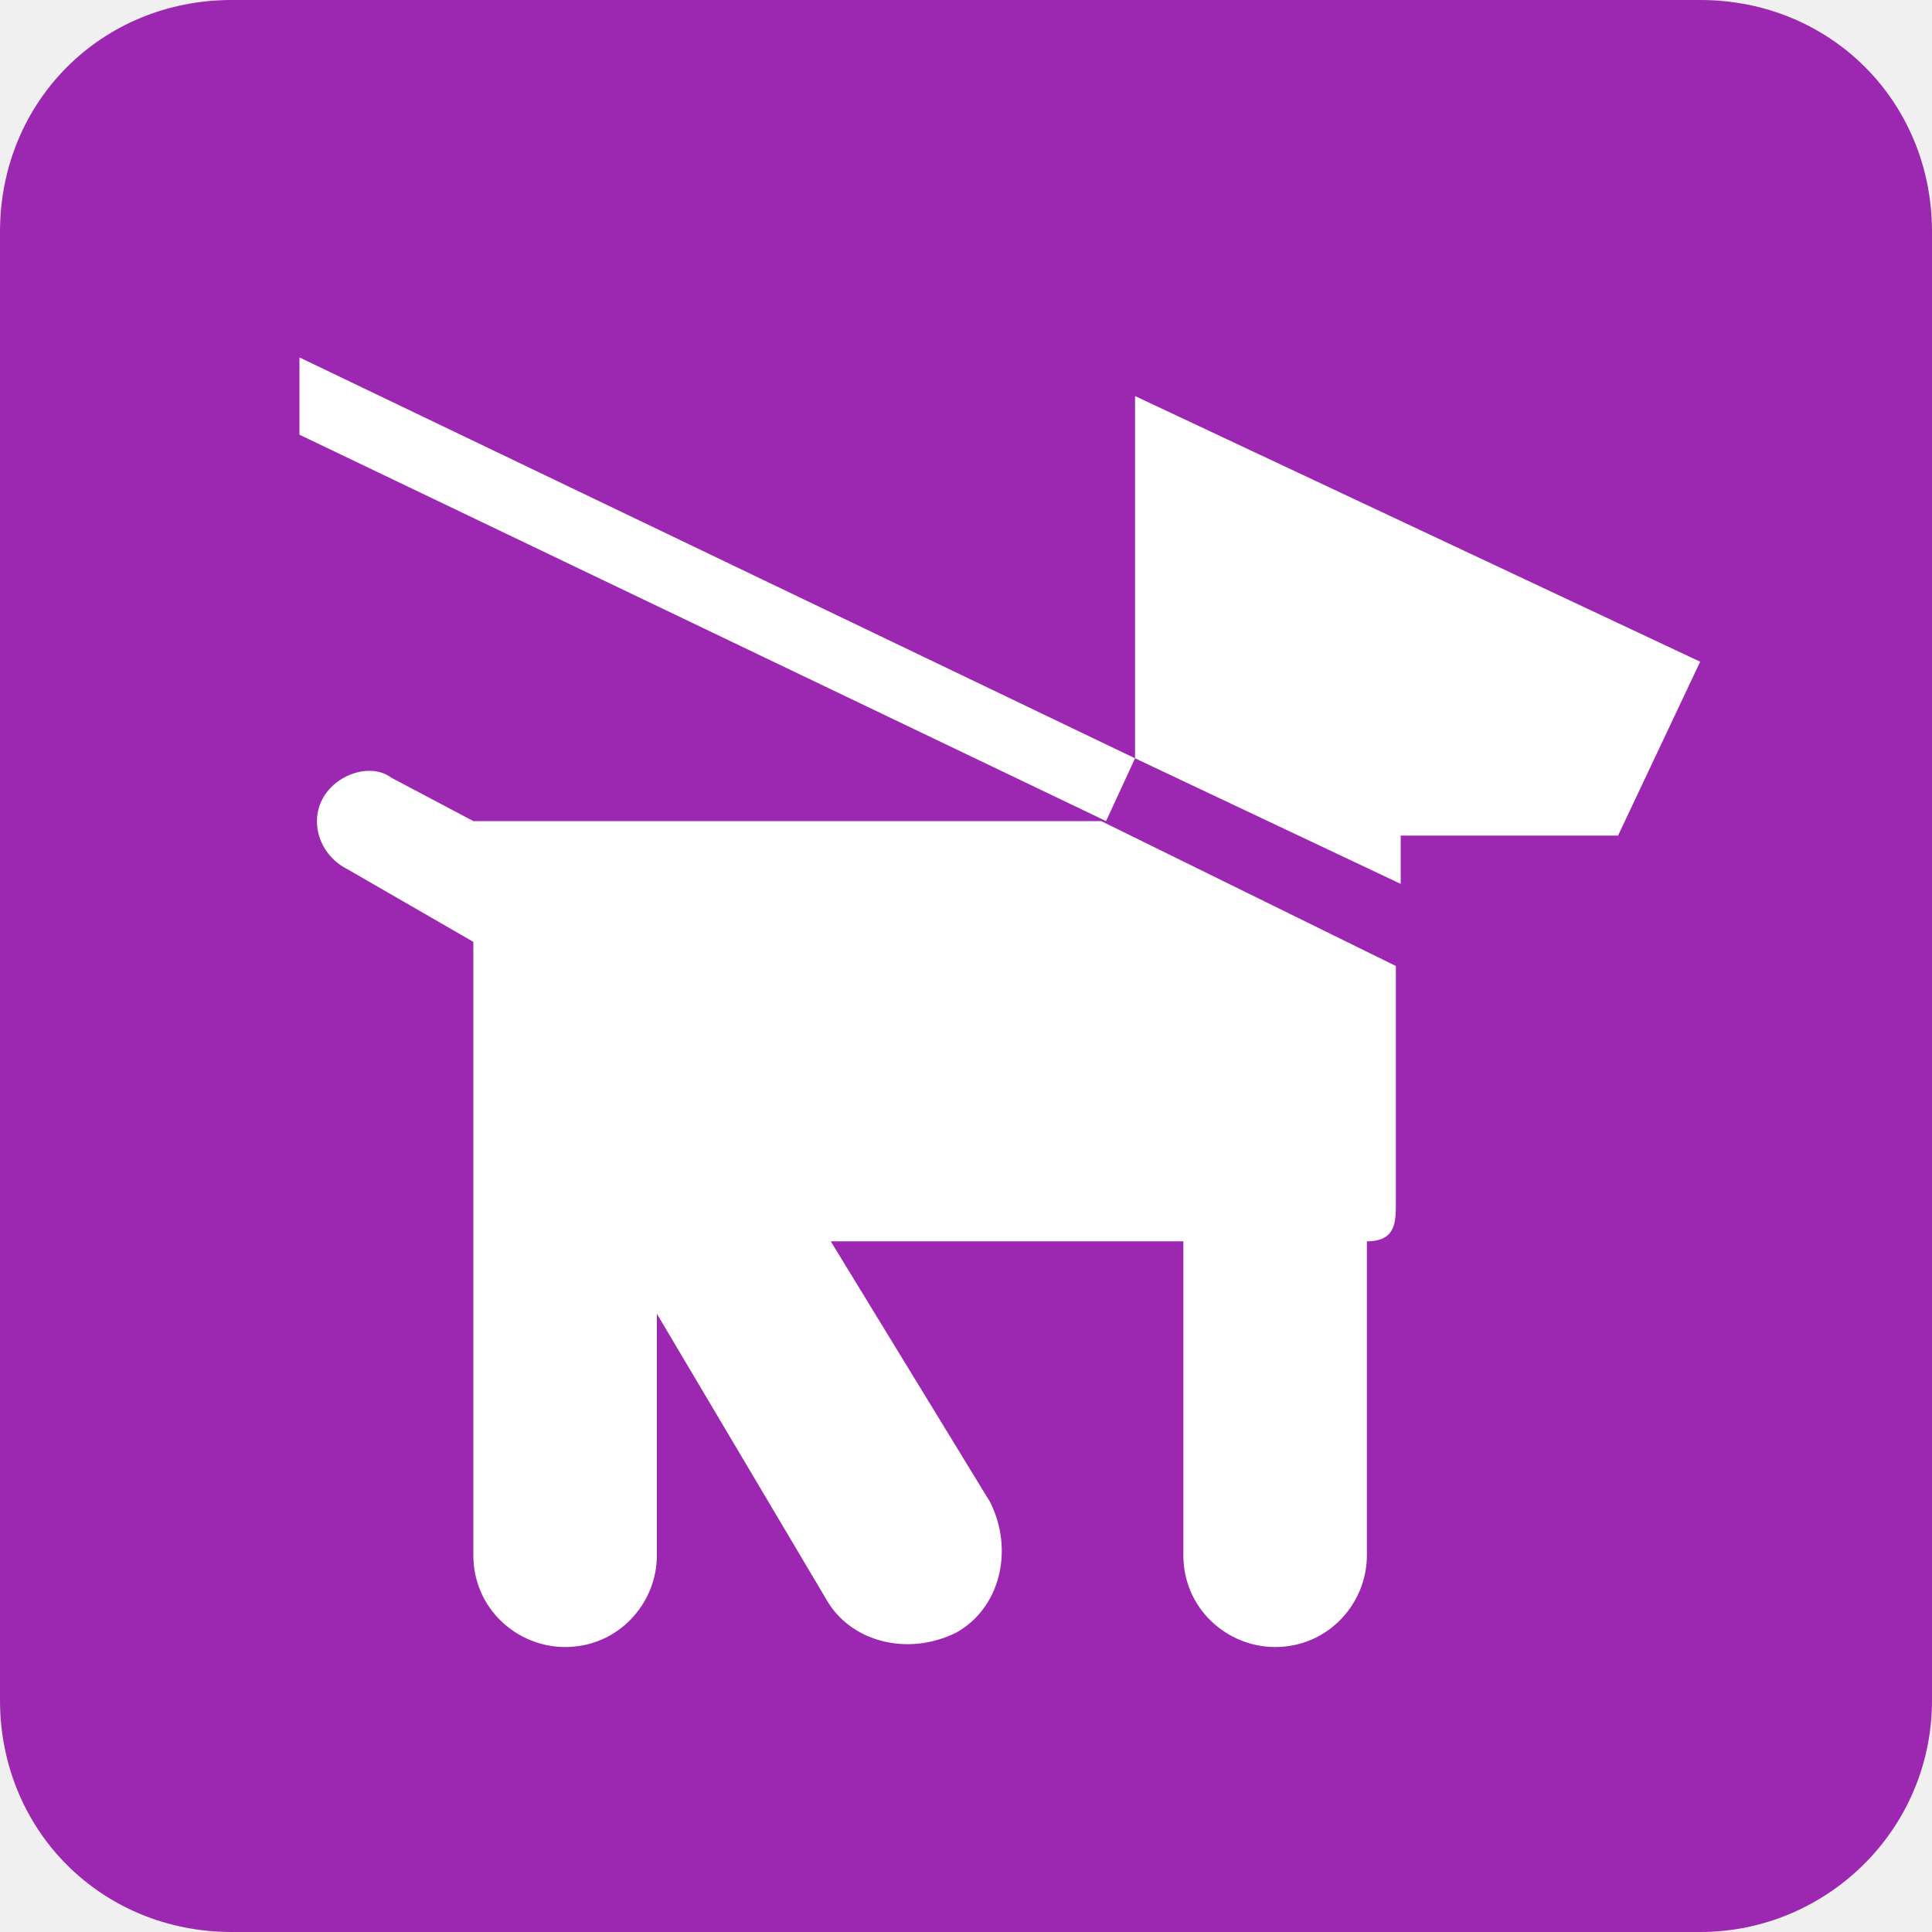
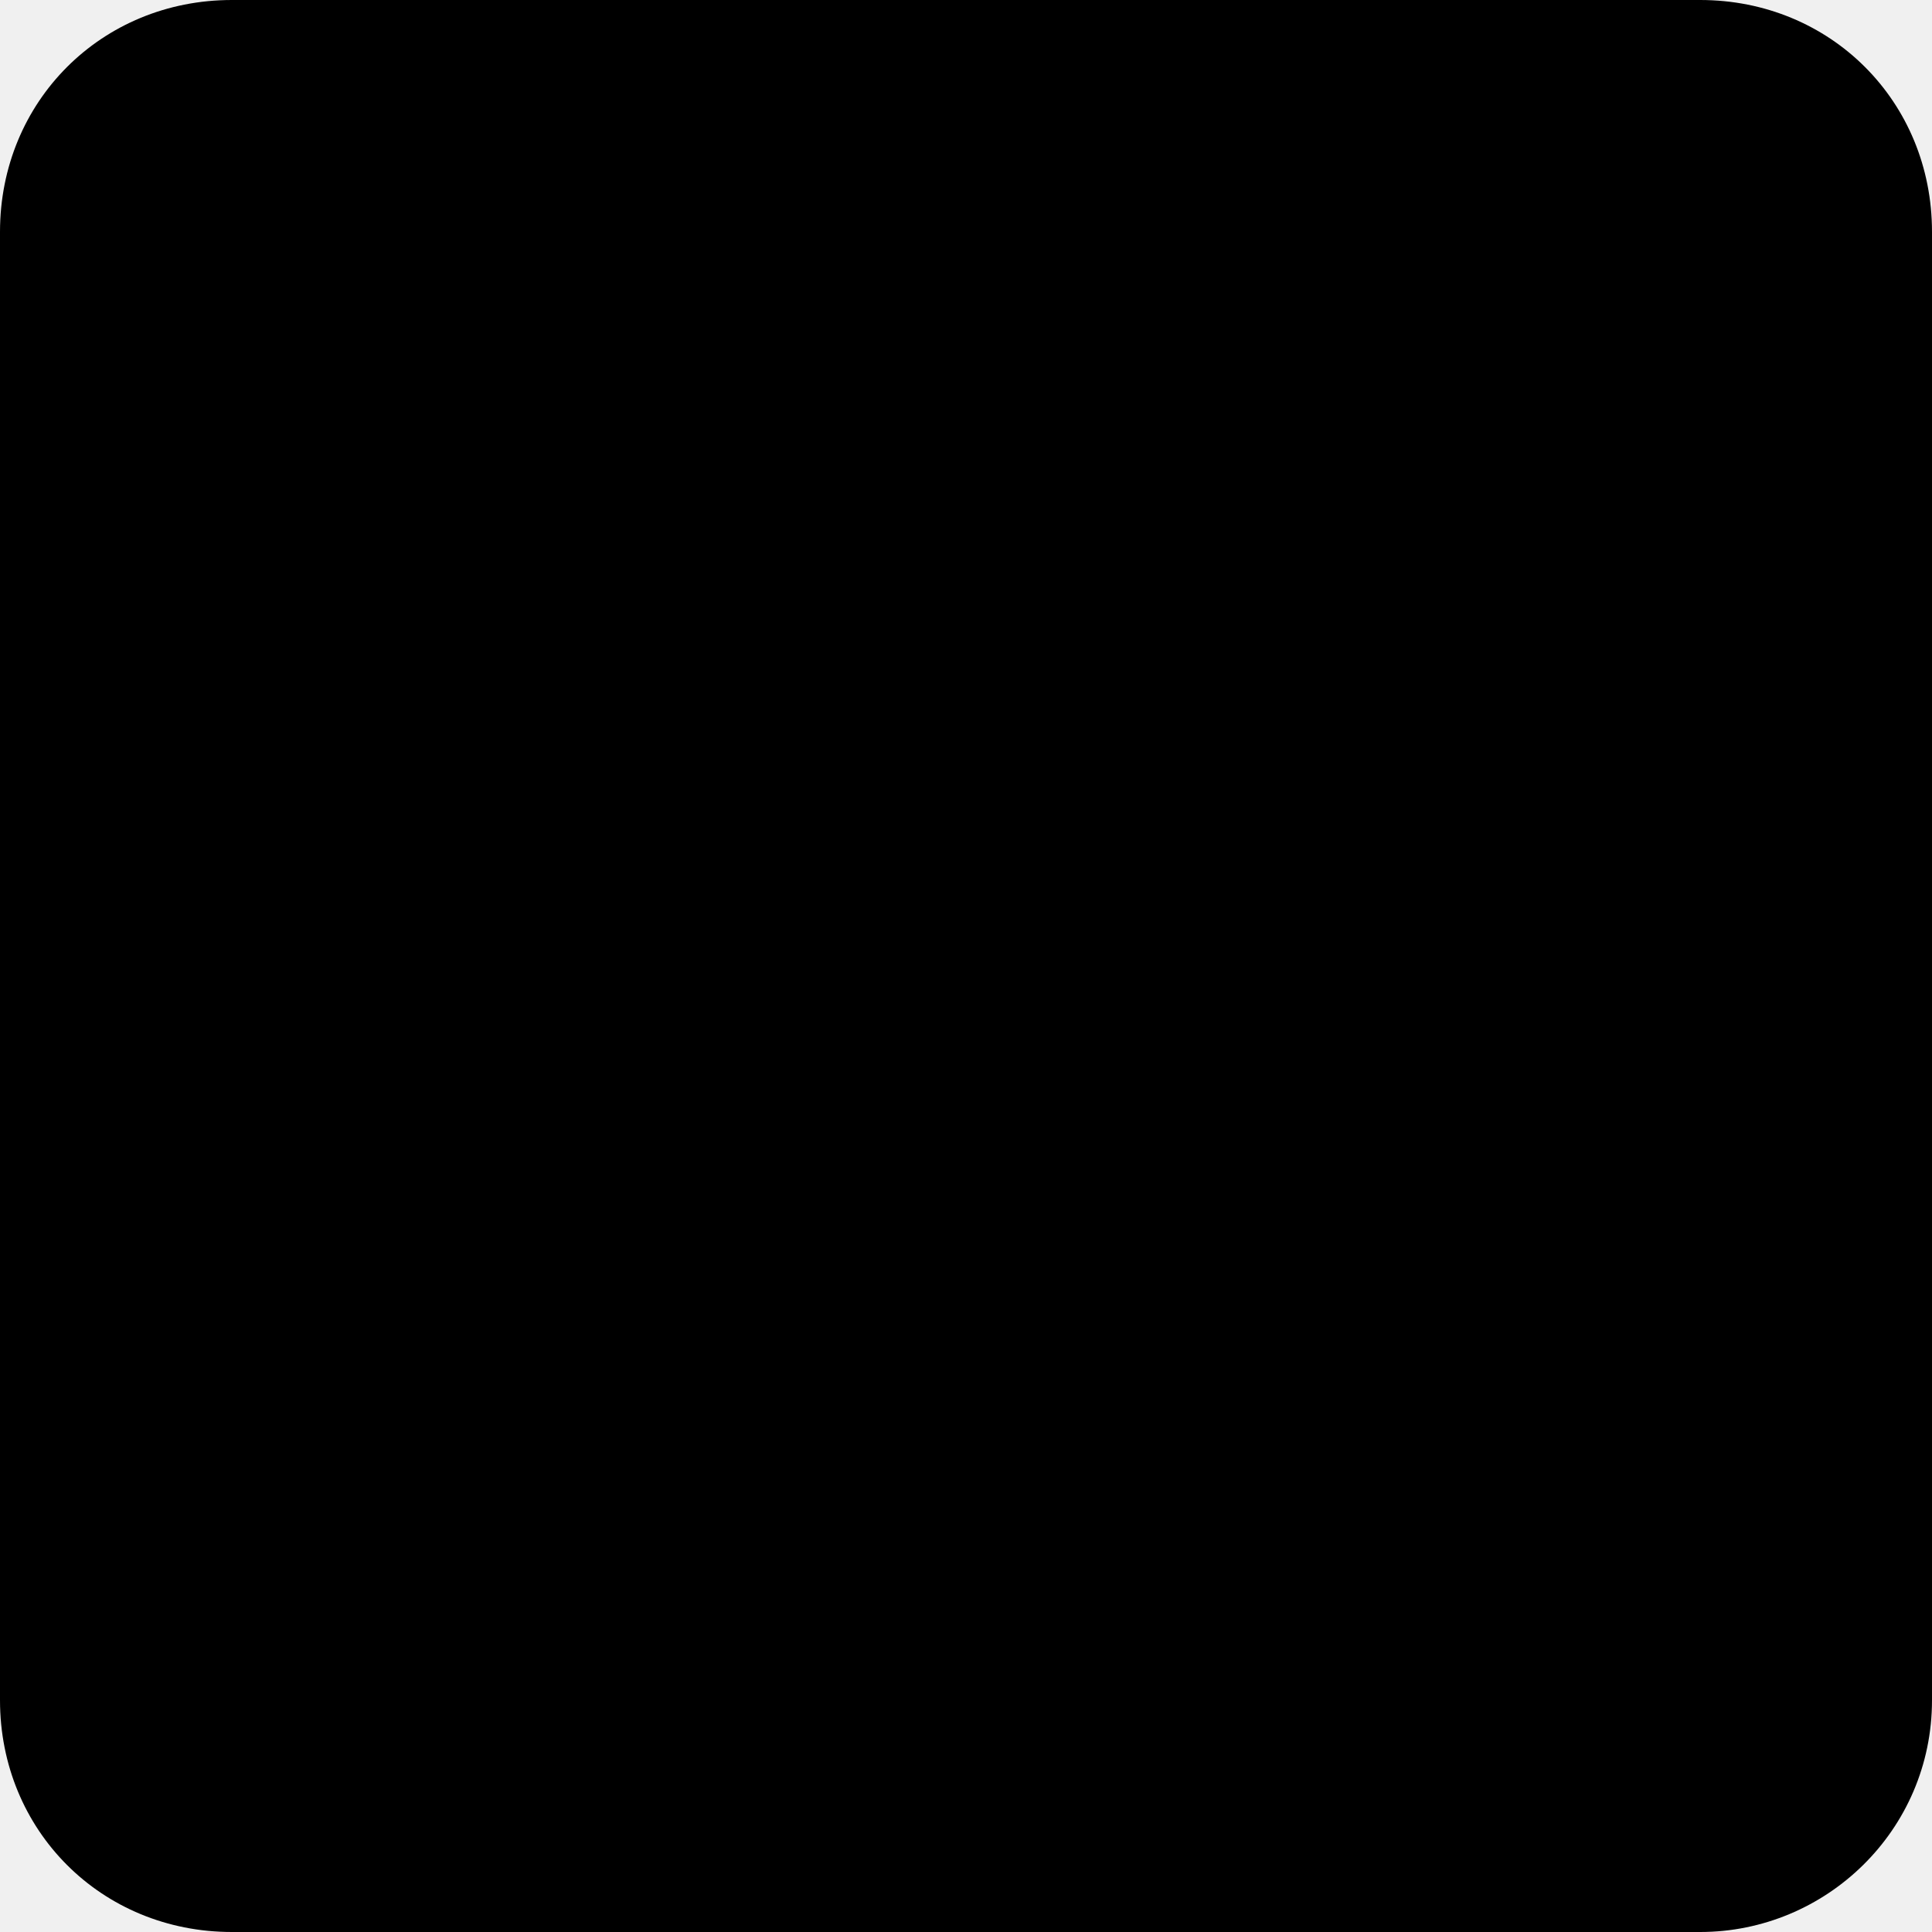
<svg xmlns="http://www.w3.org/2000/svg" version="1.1" id="Layer_1" x="0px" y="0px" width="40px" height="40px" viewBox="0 0 40 40" enable-background="new 0 0 40 40" xml:space="preserve">
  <g>
-     <path fill="#FFFFFF" d="M4.8,0.8c-2.2,0-4,1.8-4,4v30.4c0,2.2,1.8,4,4,4h30.4c2.2,0,4-1.8,4-4V4.8c0-2.2-1.8-4-4-4H4.8z" />
-     <path fill="#9C27B0" d="M35.2,40c2.6,0,4.8-2.1,4.8-4.8V4.8C40,2.1,37.9,0,35.2,0H4.8C2.1,0,0,2.1,0,4.8v30.4C0,37.9,2.1,40,4.8,40   H35.2z" />
-     <polygon fill="#FFFFFF" points="22.9,17 6.2,9 6.2,7.4 23.5,15.7  " />
-     <path fill="#FFFFFF" d="M17.2,25.7h7.3v6.5c0,1.1,0.9,1.9,1.9,1.9l0,0c1.1,0,1.9-0.9,1.9-1.9v-6.5c0.6,0,0.6-0.4,0.6-0.8V20l-6.1-3   h-13l-1.7-0.9C7.7,15.8,7,16,6.7,16.5l0,0C6.4,17,6.6,17.7,7.2,18l2.6,1.5v12.7c0,1.1,0.9,1.9,1.9,1.9l0,0c1.1,0,1.9-0.9,1.9-1.9   l0-5l3.5,5.9c0.5,0.9,1.7,1.2,2.7,0.7l0,0c0.9-0.5,1.2-1.7,0.7-2.7L17.2,25.7z" />
-     <polygon fill="#FFFFFF" points="23.5,15.7 29,18.3 29,17.3 33.5,17.3 35.2,13.7 23.5,8.2  " />
+     <path d="M4.8,0.8c-2.2,0-4,1.8-4,4v30.4c0,2.2,1.8,4,4,4h30.4c2.2,0,4-1.8,4-4V4.8c0-2.2-1.8-4-4-4H4.8z" />
+     <path fill="currentColor" d="M35.2,40c2.6,0,4.8-2.1,4.8-4.8V4.8C40,2.1,37.9,0,35.2,0H4.8C2.1,0,0,2.1,0,4.8v30.4C0,37.9,2.1,40,4.8,40   H35.2z" />
+     <polygon points="22.9,17 6.2,9 6.2,7.4 23.5,15.7  " />
+     <path d="M17.2,25.7h7.3v6.5c0,1.1,0.9,1.9,1.9,1.9l0,0c1.1,0,1.9-0.9,1.9-1.9v-6.5c0.6,0,0.6-0.4,0.6-0.8V20l-6.1-3   h-13l-1.7-0.9C7.7,15.8,7,16,6.7,16.5l0,0C6.4,17,6.6,17.7,7.2,18l2.6,1.5v12.7c0,1.1,0.9,1.9,1.9,1.9l0,0c1.1,0,1.9-0.9,1.9-1.9   l0-5l3.5,5.9c0.5,0.9,1.7,1.2,2.7,0.7l0,0c0.9-0.5,1.2-1.7,0.7-2.7L17.2,25.7z" />
+     <polygon points="23.5,15.7 29,18.3 29,17.3 33.5,17.3 35.2,13.7 23.5,8.2  " />
  </g>
</svg>
